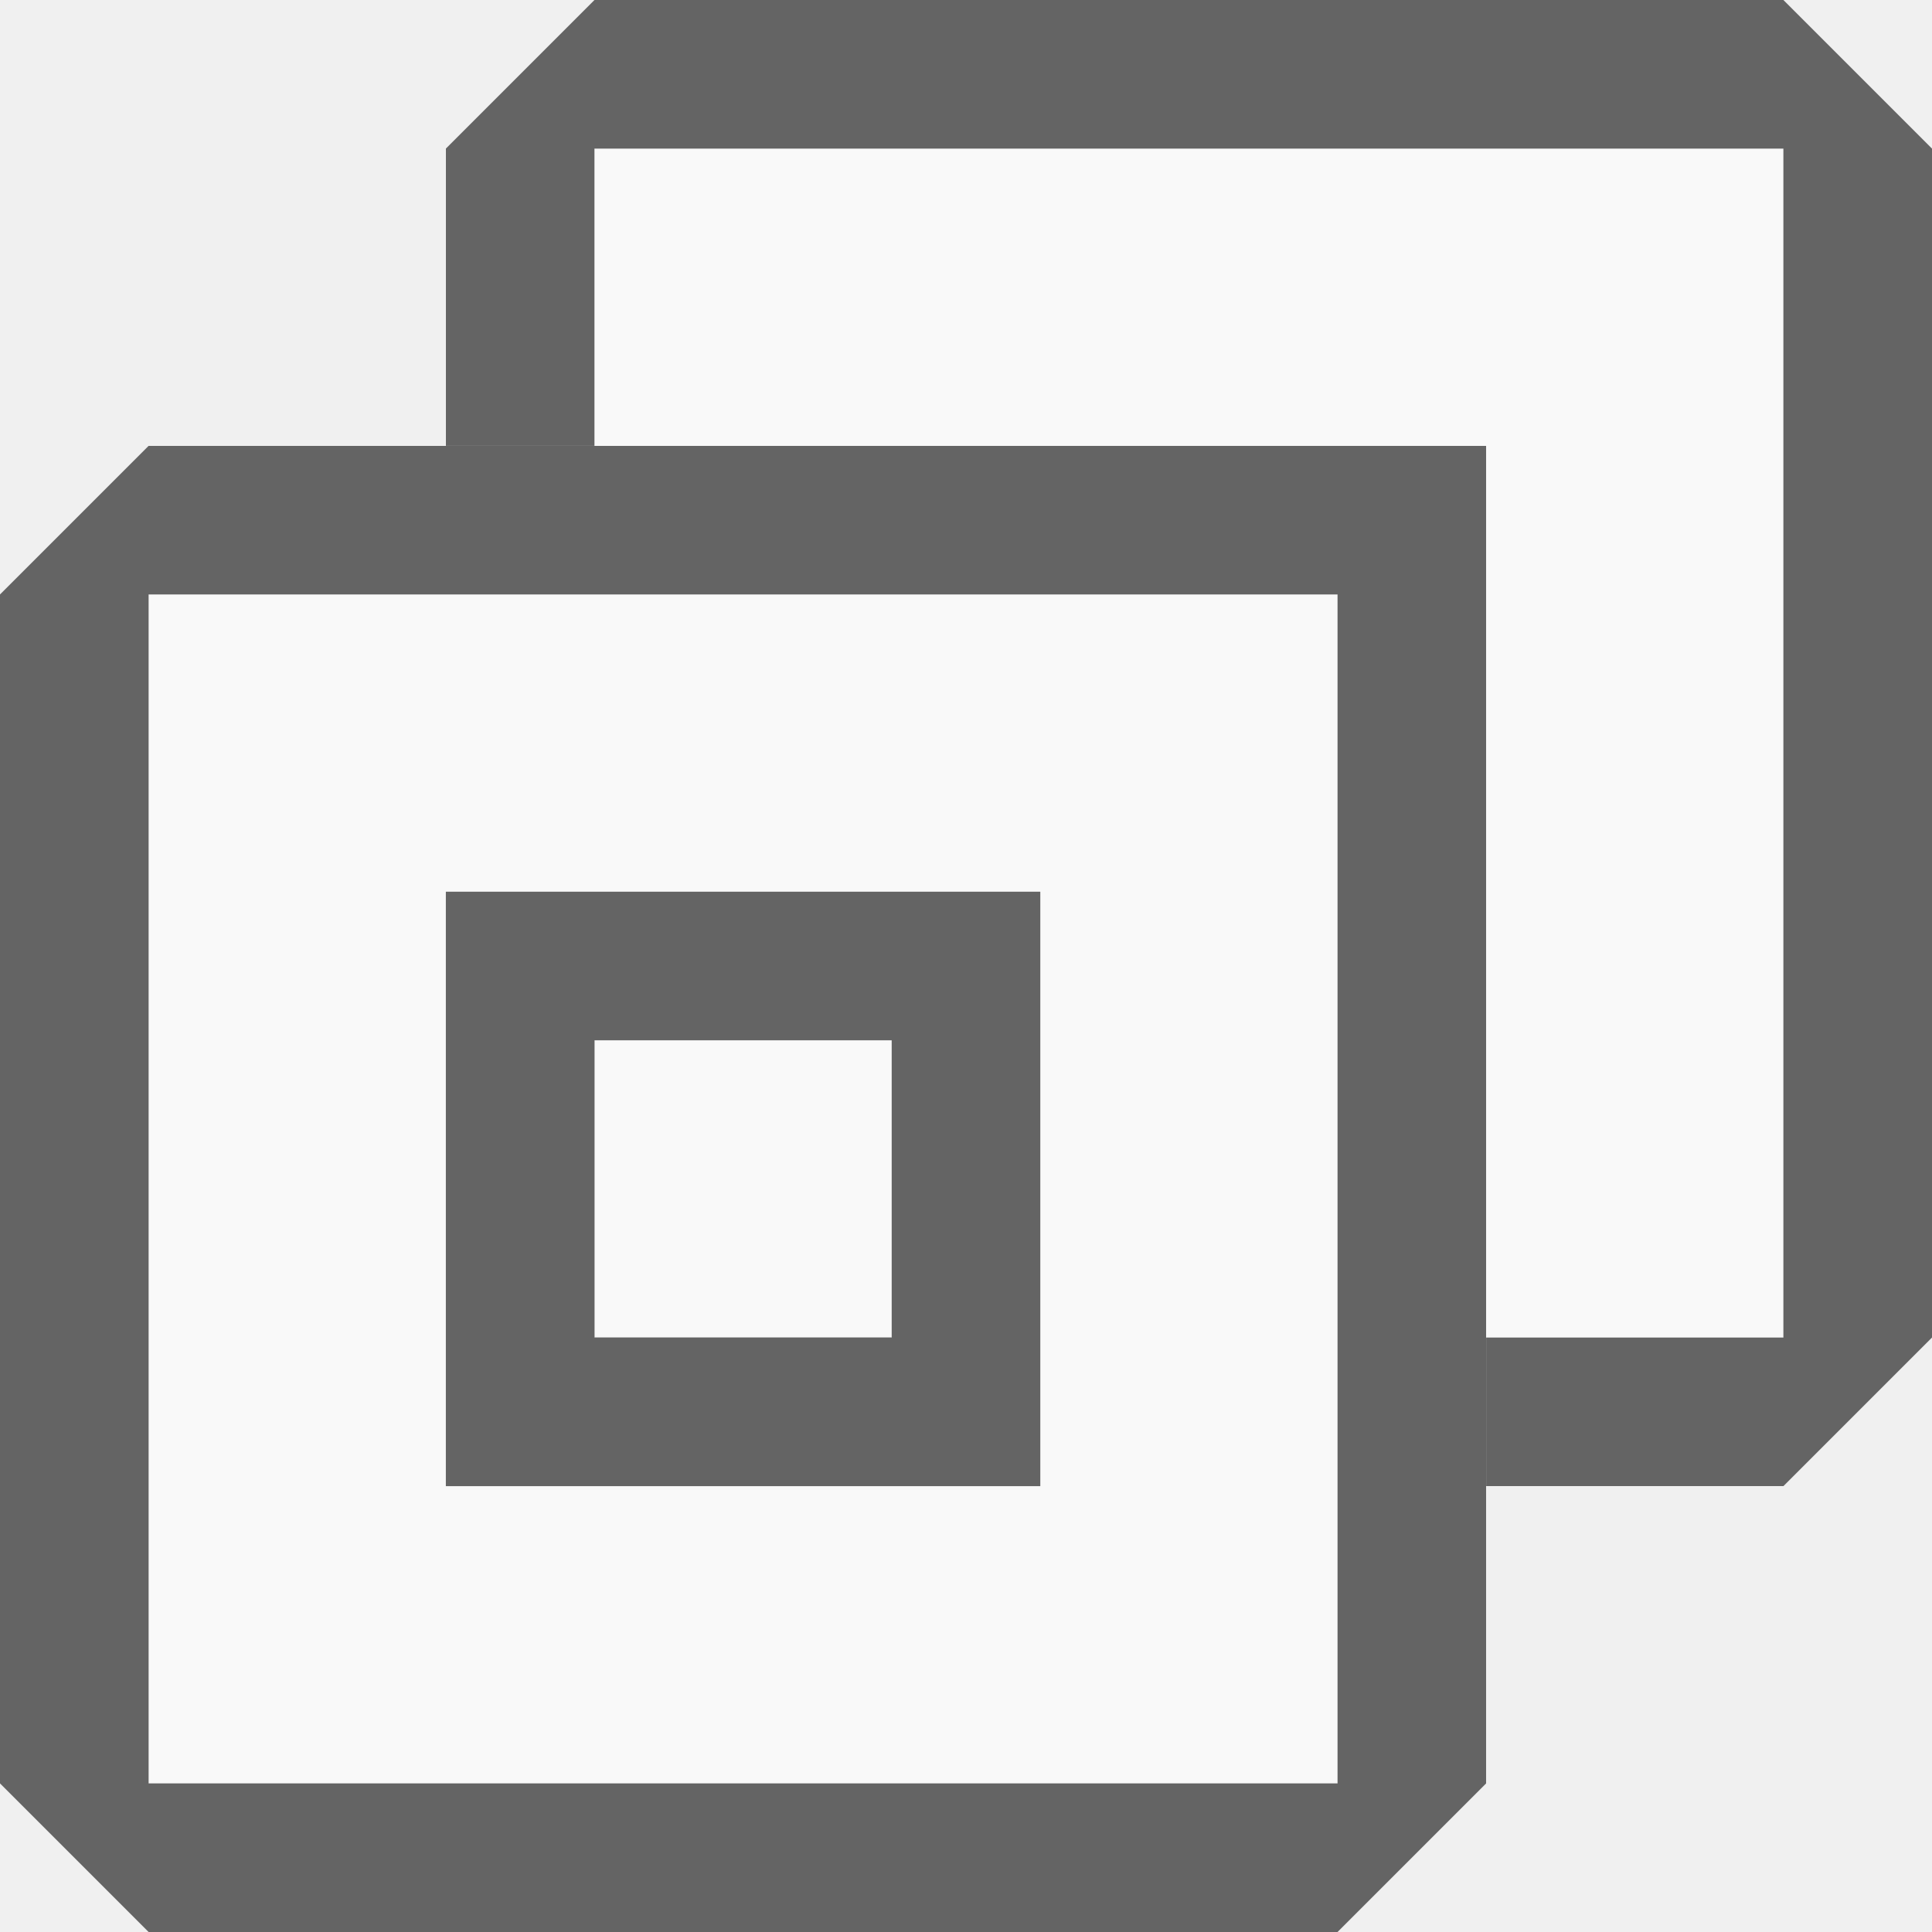
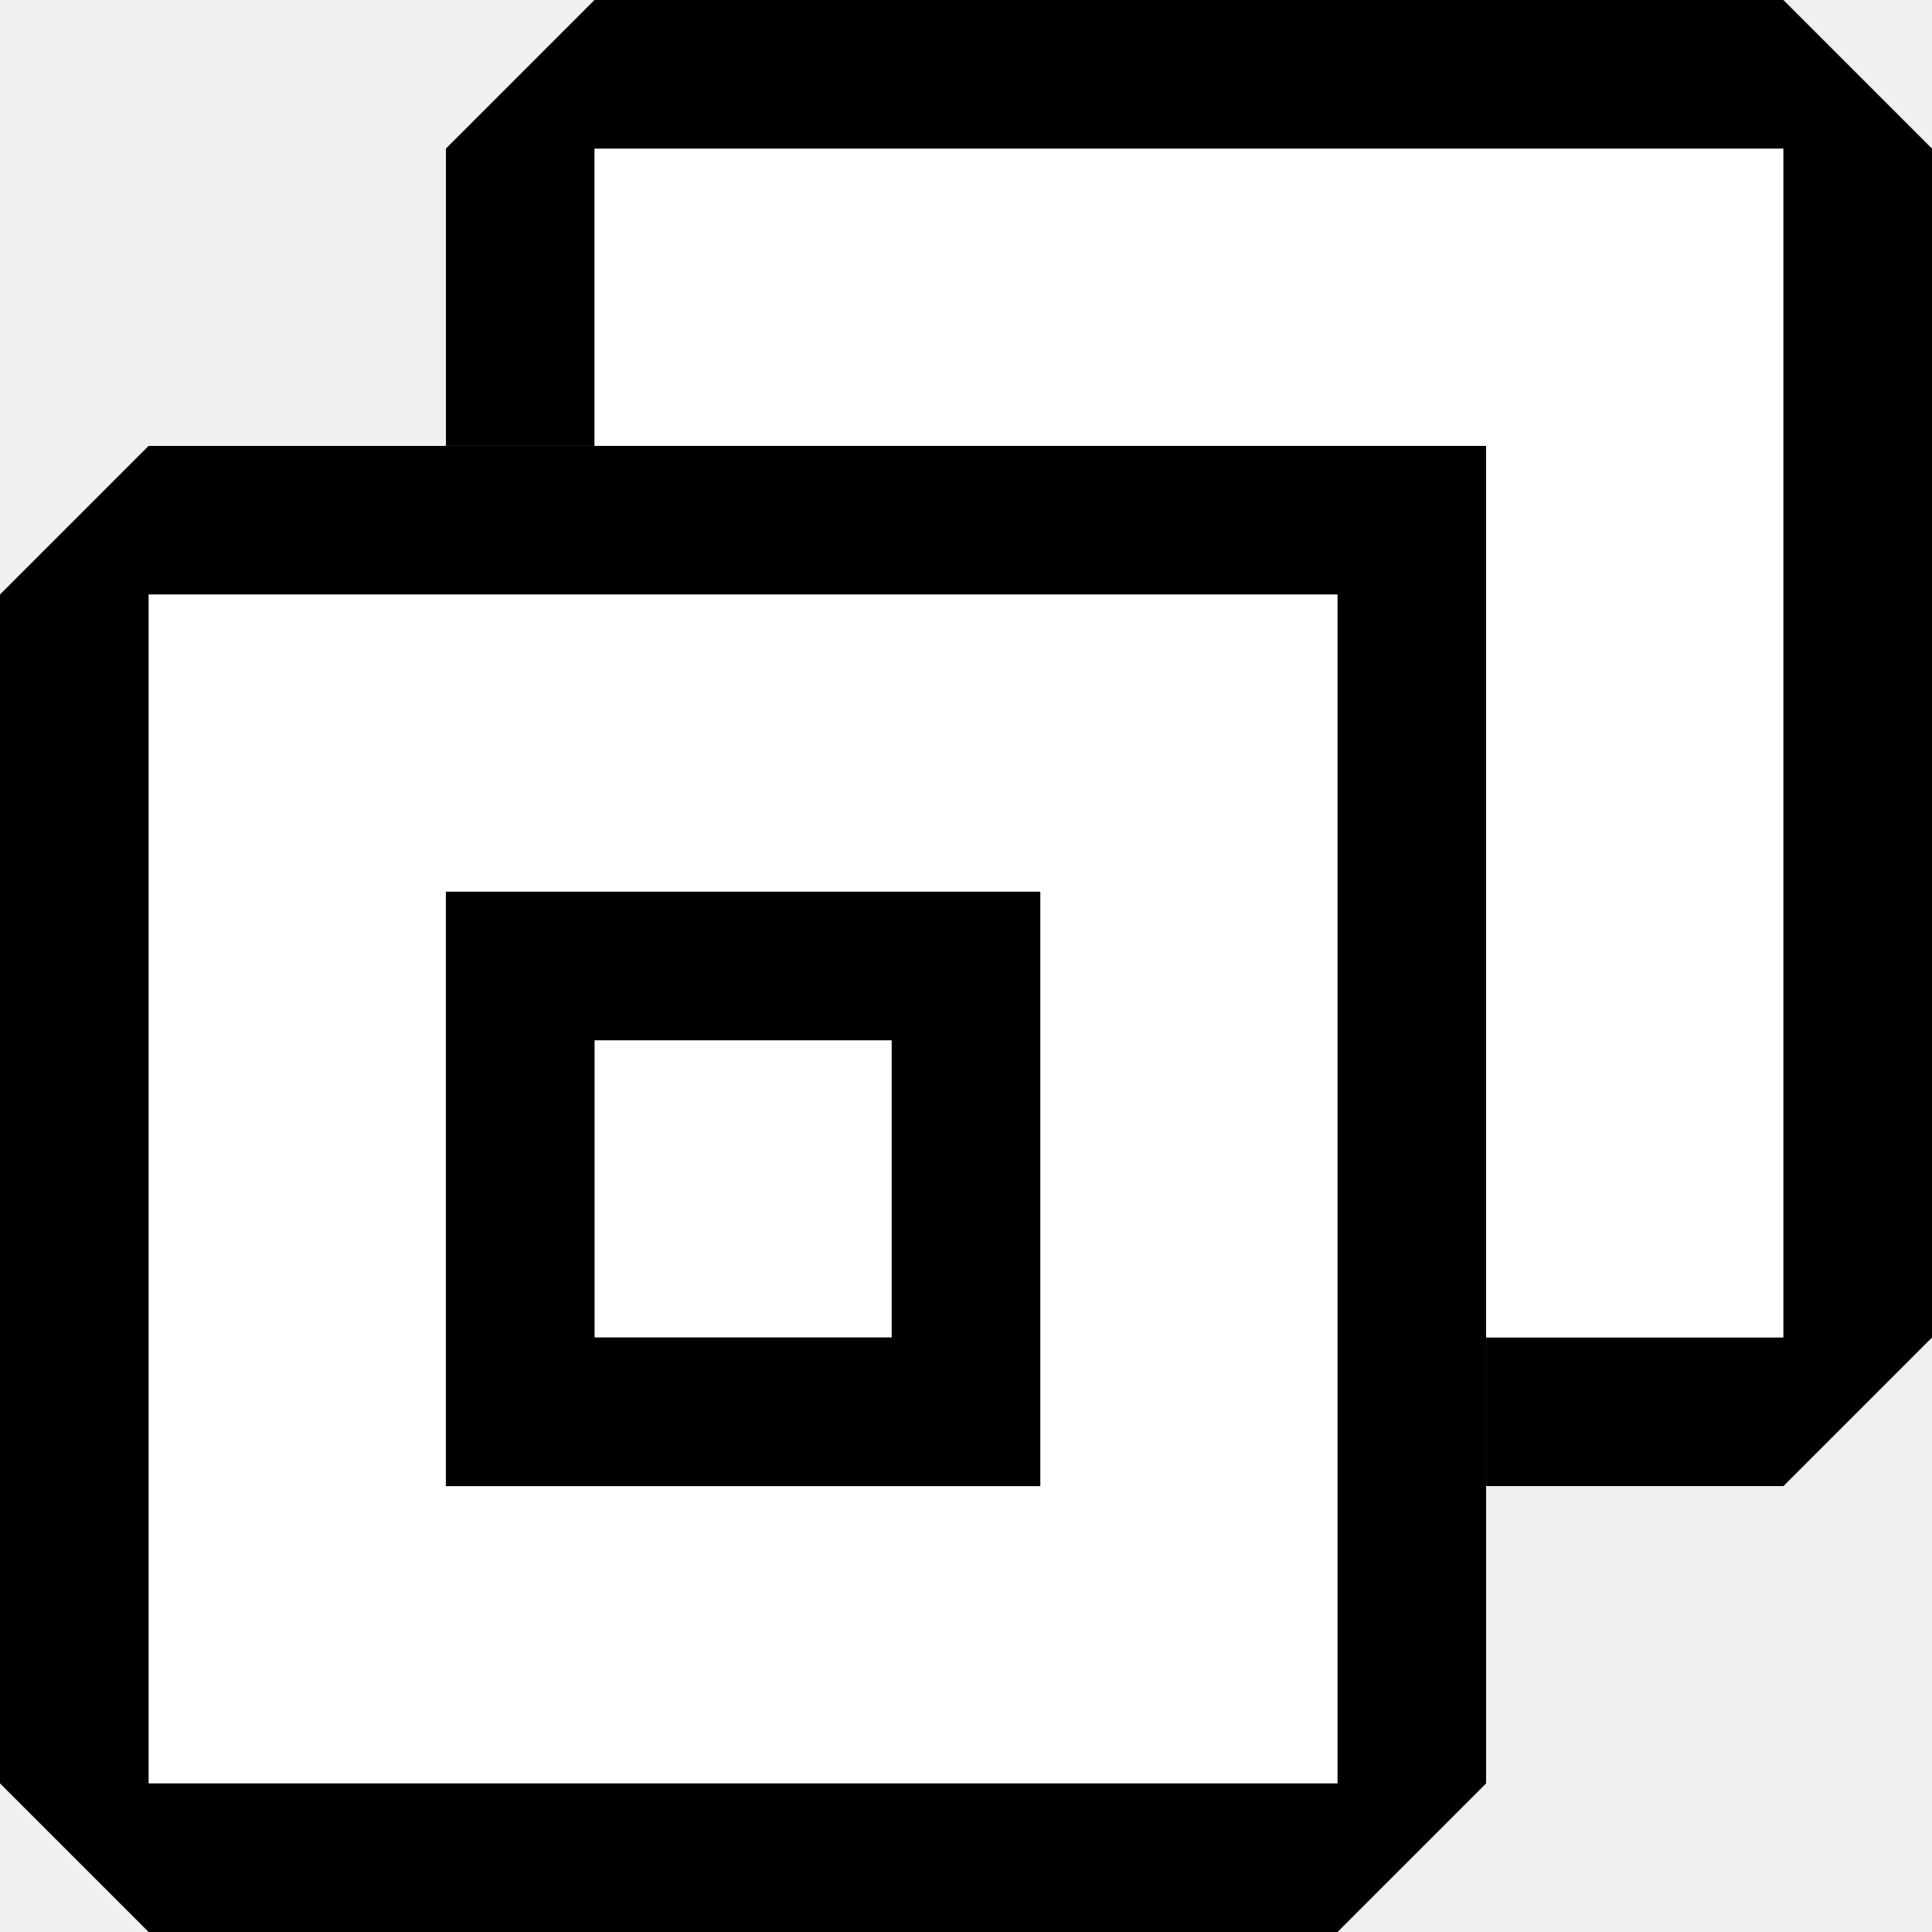
<svg xmlns="http://www.w3.org/2000/svg" width="13" height="13" viewBox="0 0 13 13" fill="none">
  <mask id="mask0_30_103" style="mask-type:alpha" maskUnits="userSpaceOnUse" x="3" y="0" width="10" height="10">
    <path fill-rule="evenodd" clip-rule="evenodd" d="M3 0H13V3V10H10V3H3V0ZM6 7H4V9H6V7Z" fill="#D9D9D9" />
  </mask>
  <g mask="url(#mask0_30_103)">
    <mask id="mask1_30_103" style="mask-type:alpha" maskUnits="userSpaceOnUse" x="3" y="0" width="10" height="10">
      <path d="M4 0H12L13 1V9L12 10H4L3 9V1L4 0Z" fill="#D9D9D9" />
    </mask>
    <g mask="url(#mask1_30_103)">
-       <path fill-rule="evenodd" clip-rule="evenodd" d="M13 0H3V10H13V0Z" fill="white" fill-opacity="0.6" />
-       <path d="M3.5 0.5H12.5V9.5H3.5V0.5Z" stroke="black" stroke-opacity="0.6" />
+       <path d="M3.5 9.5V0.5H12.5V9.5H3.5Z" fill="white" stroke="black" />
    </g>
  </g>
  <mask id="mask2_30_103" style="mask-type:alpha" maskUnits="userSpaceOnUse" x="0" y="3" width="10" height="10">
    <path d="M1 3H10V12L9 13H1L0 12V4L1 3Z" fill="#D9D9D9" />
  </mask>
  <g mask="url(#mask2_30_103)">
-     <path fill-rule="evenodd" clip-rule="evenodd" d="M10 3H0V13H10V3ZM6 7H4V9H6V7Z" fill="white" fill-opacity="0.6" />
-     <path d="M4 6.5H3.5V7V9V9.5H4H6H6.5V9V7V6.5H6H4ZM0.5 3.5H9.5V12.5H0.5V3.5Z" stroke="black" stroke-opacity="0.6" />
+     <path d="M6.5 7V6.5H6H4H3.5V7V9V9.5H4H6H6.5V9V7ZM0.5 12.5V3.5H9.5V12.5H0.5Z" fill="white" stroke="black" />
  </g>
</svg>
